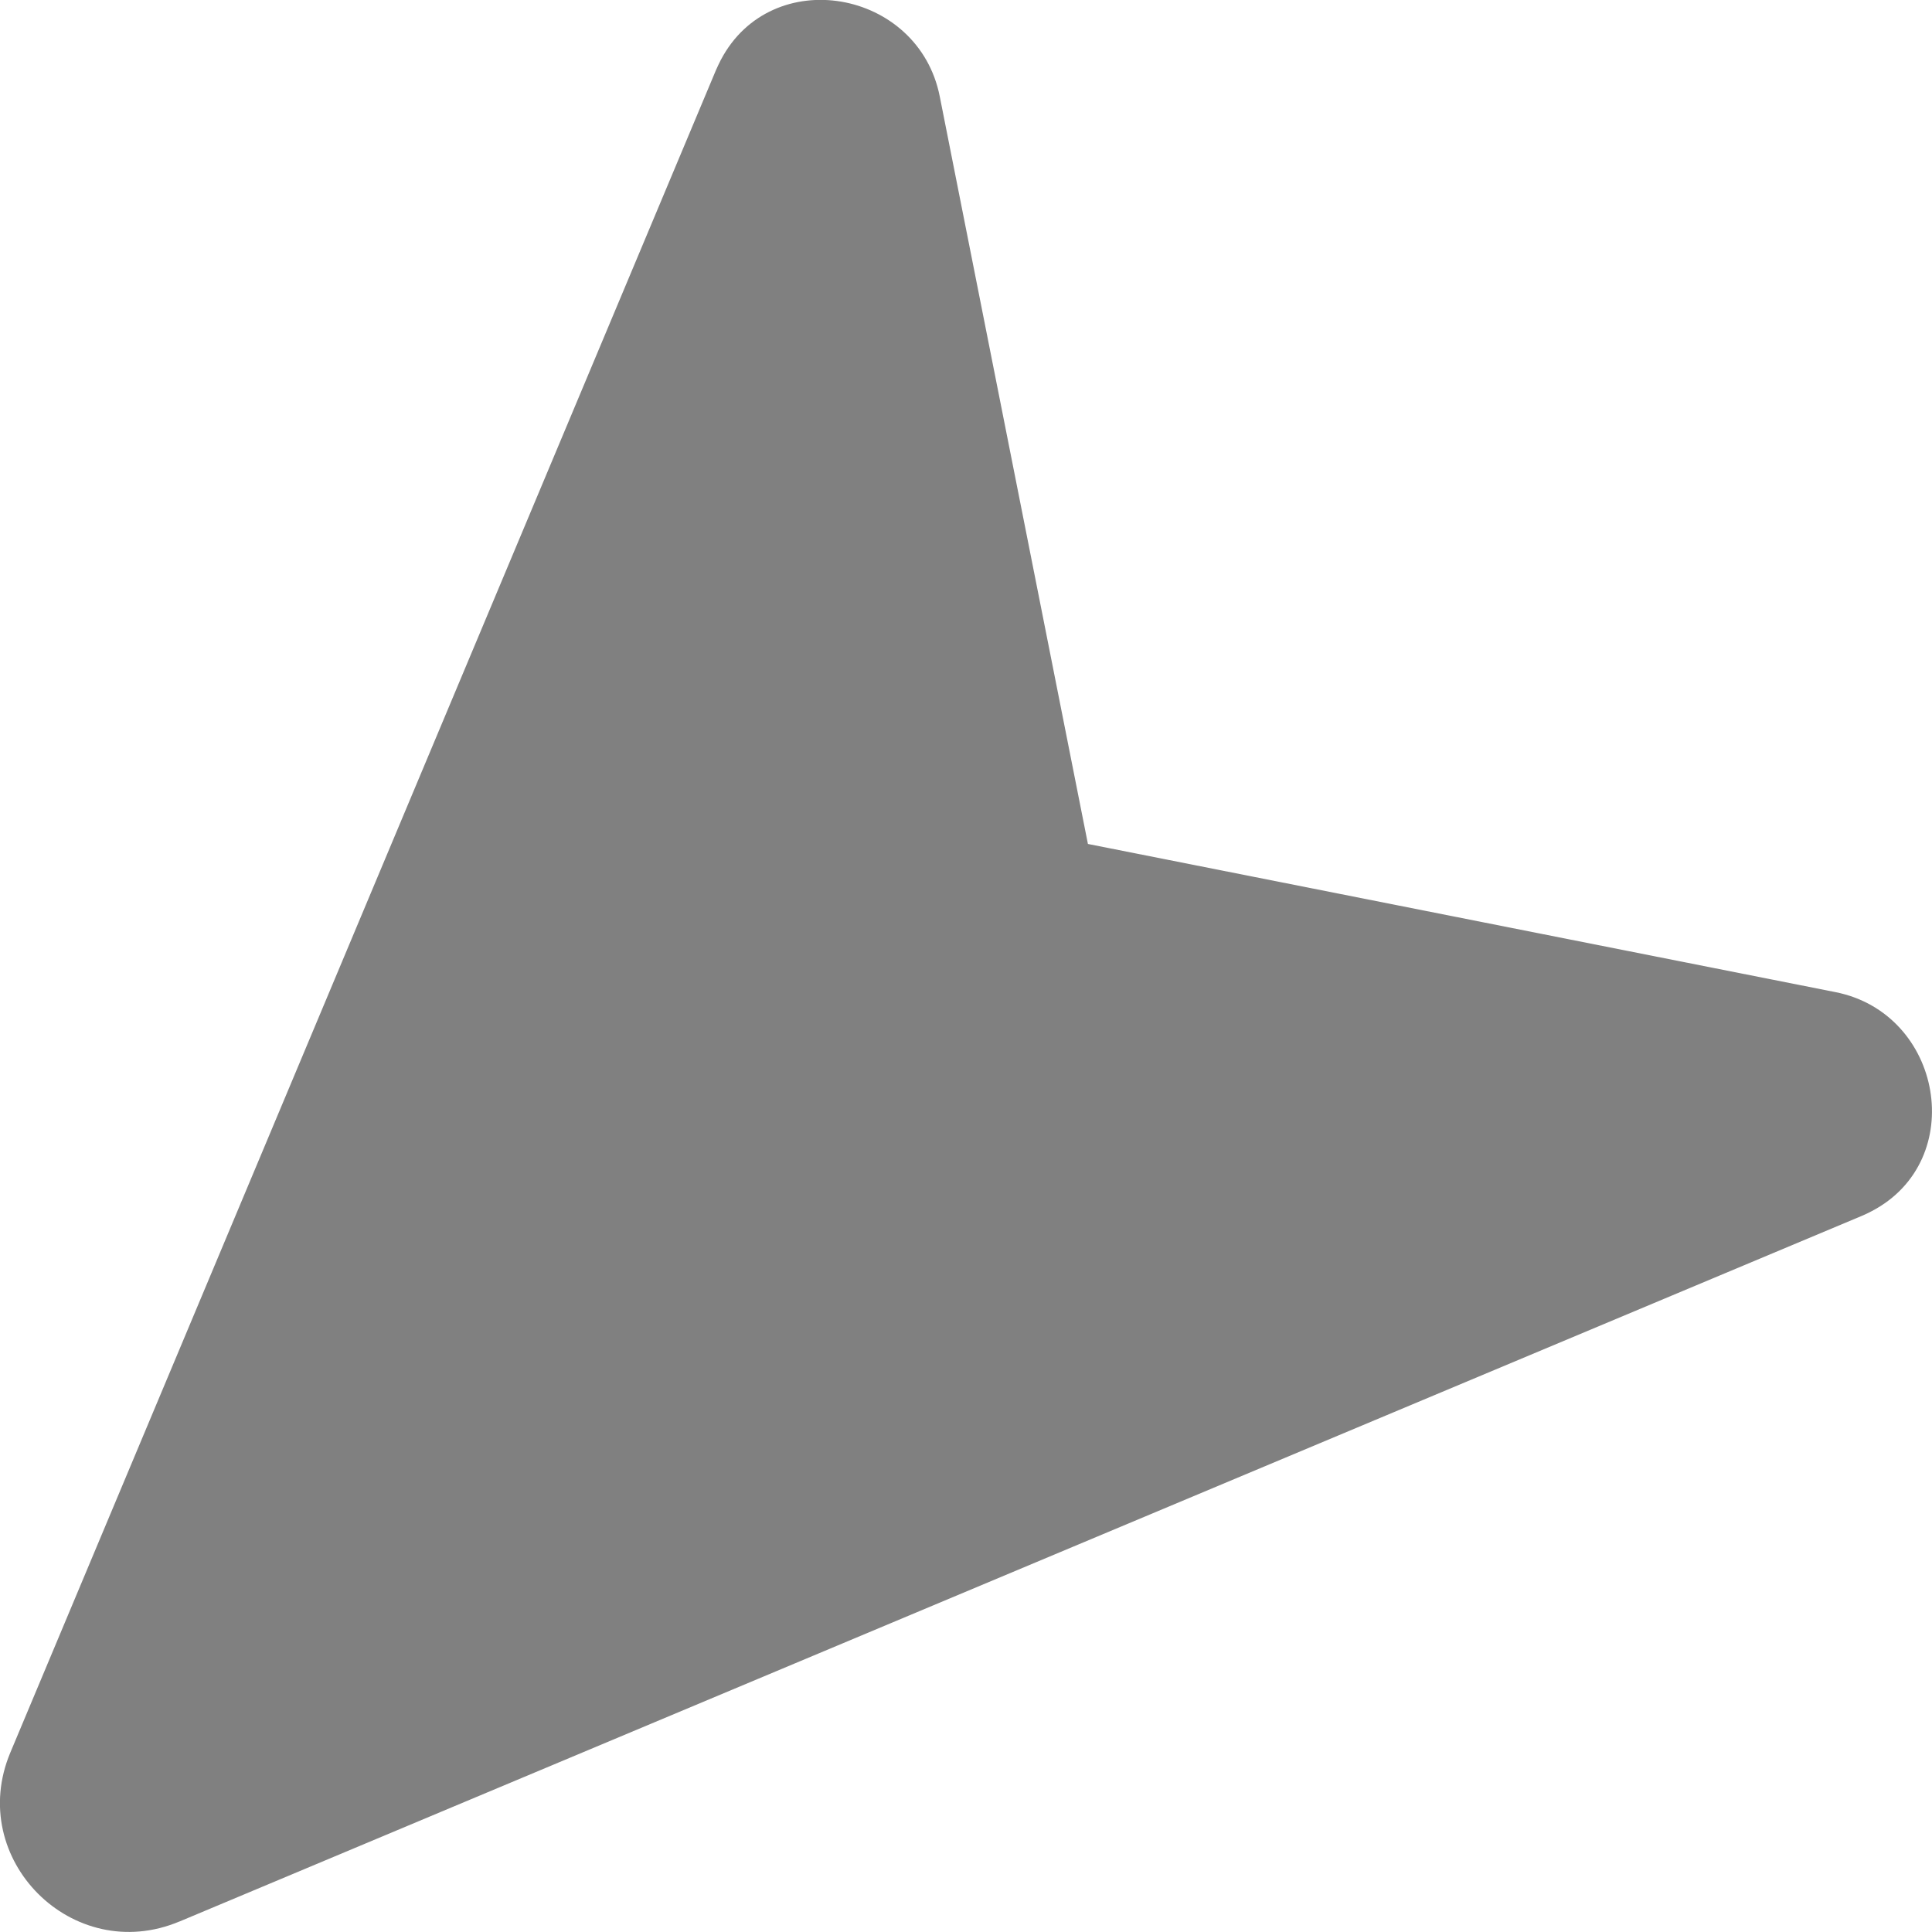
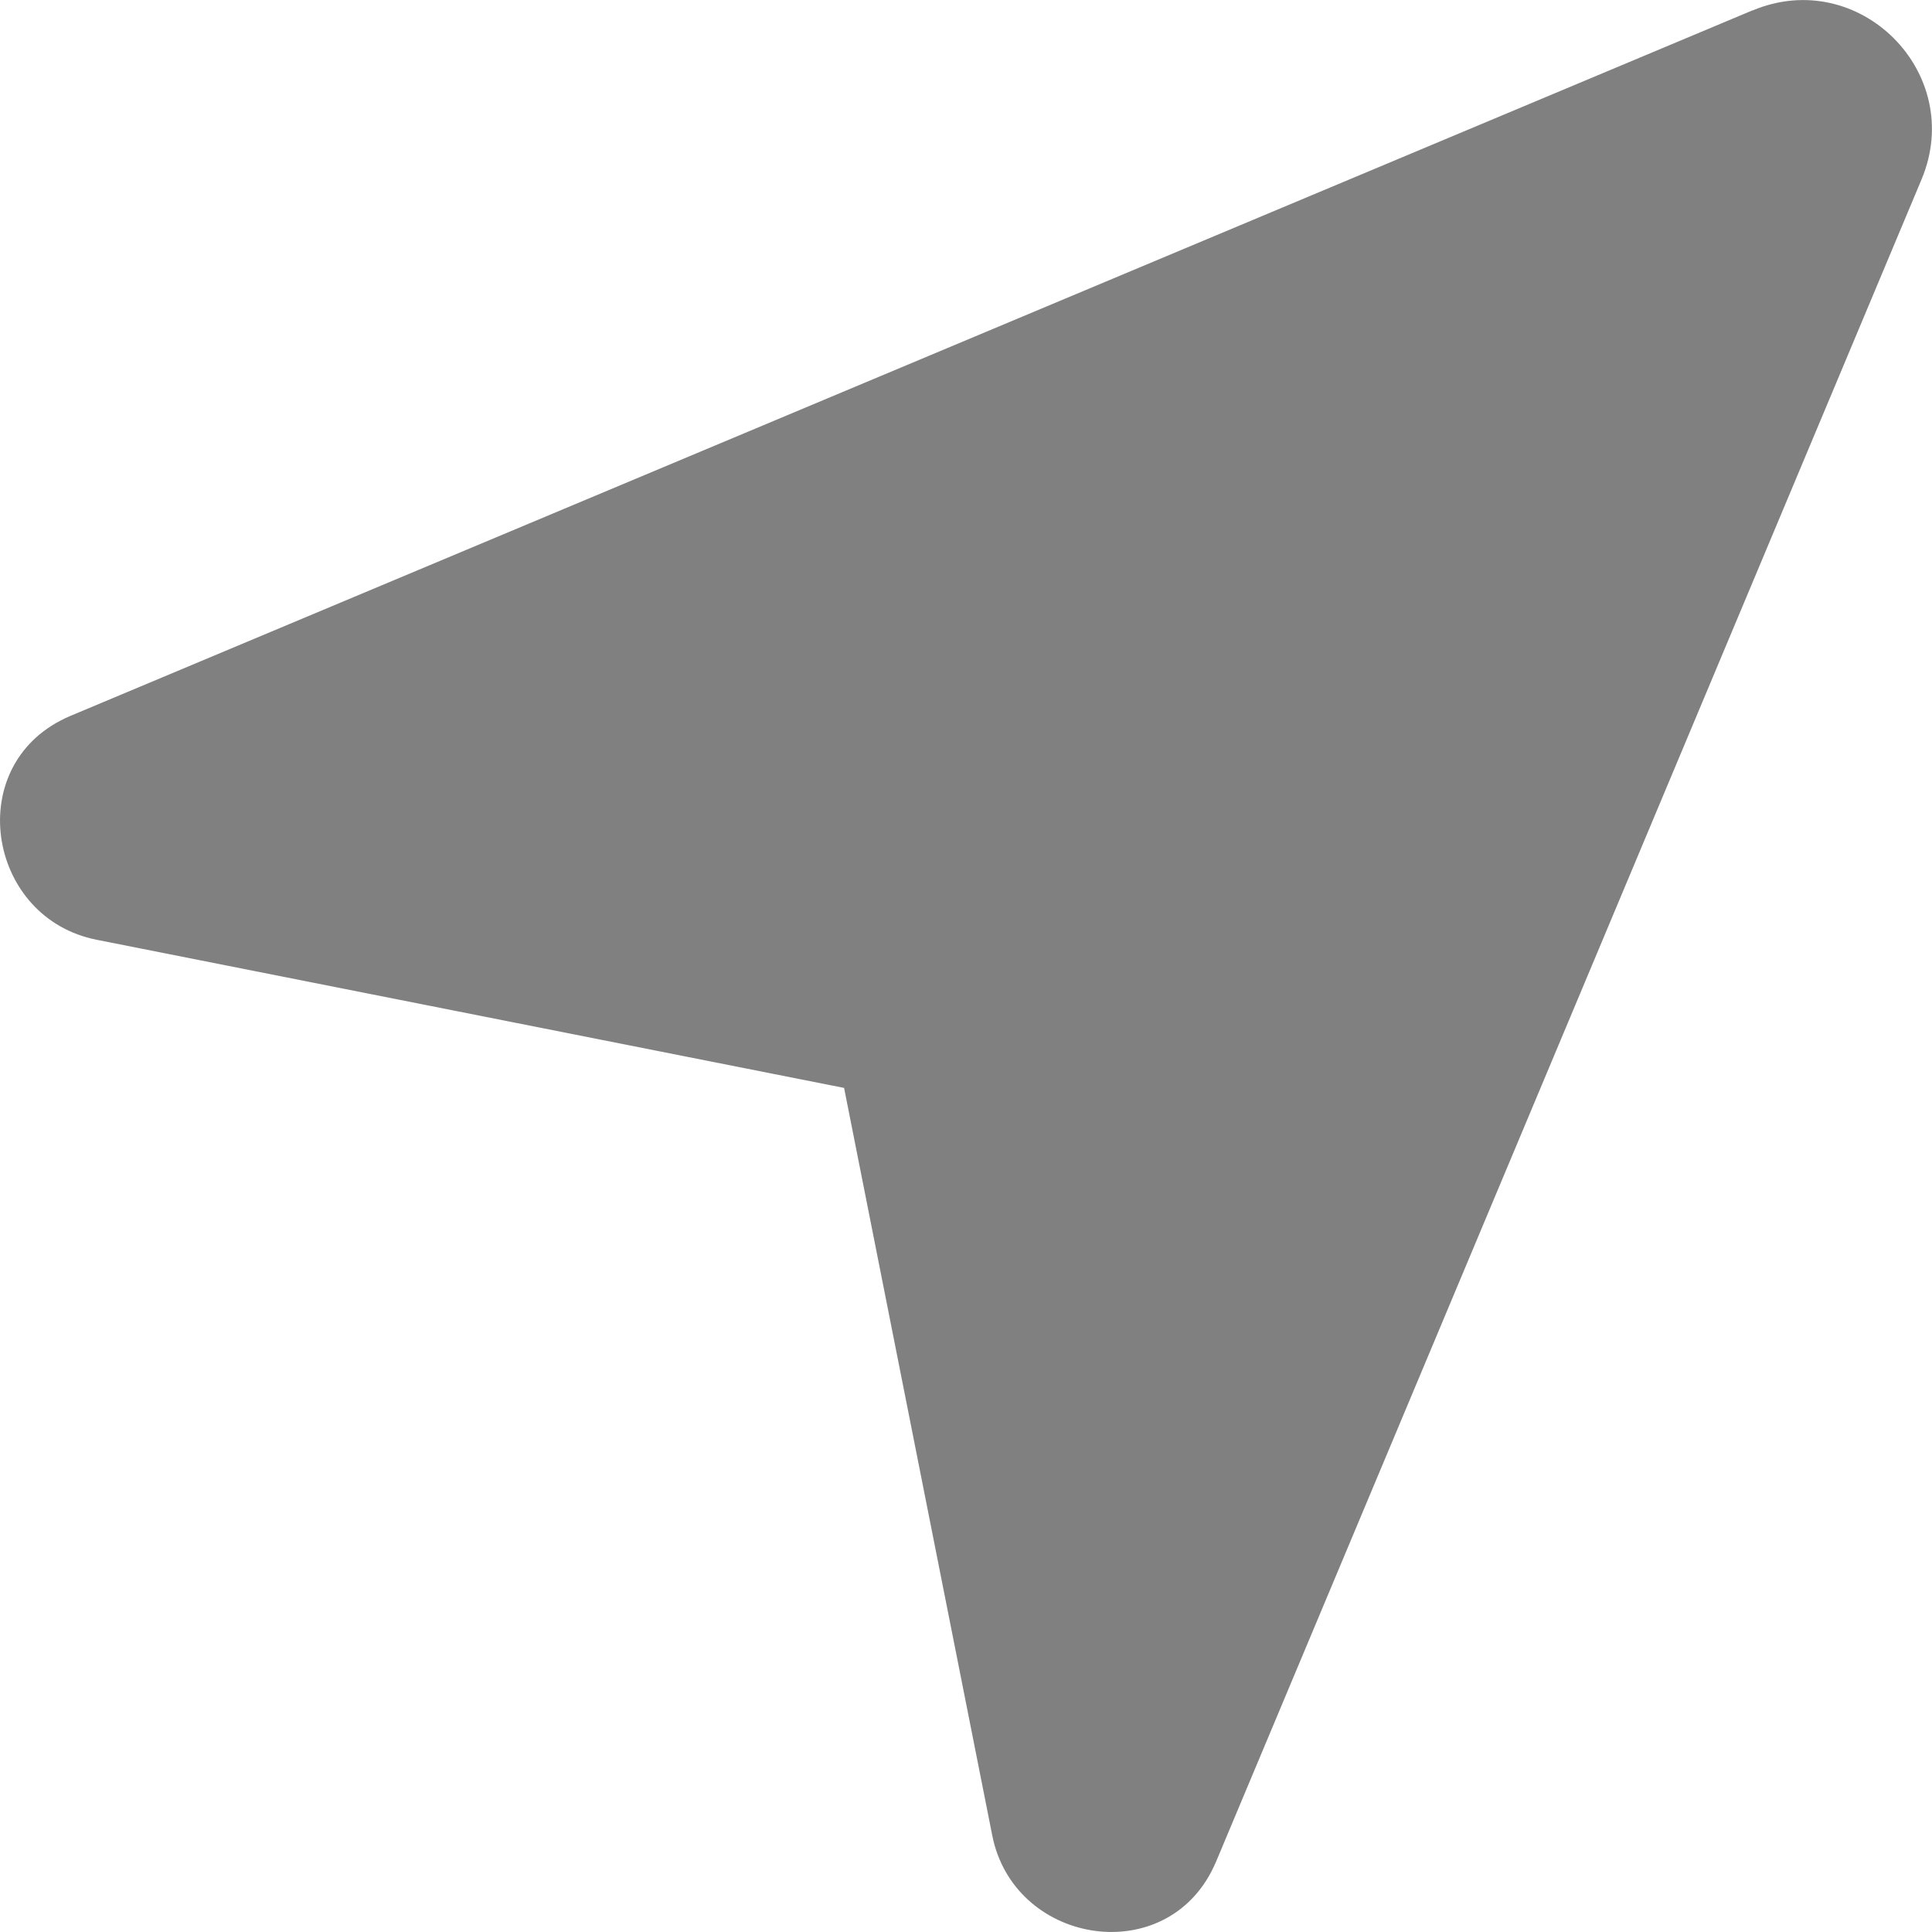
<svg xmlns="http://www.w3.org/2000/svg" id="Layer_2" data-name="Layer 2" viewBox="0 0 147.22 147.22">
  <defs>
    <style>
      .cls-1 {
        fill: gray;
      }
    </style>
  </defs>
  <g id="Layer_2-2" data-name="Layer 2">
-     <path class="cls-1" d="m13.68,146.42l128.17-53.76c.27-.11.53-.24.78-.37,7.39-3.87,5.41-15.07-2.77-16.69l-56.96-11.29-11.29-56.96c-1.62-8.18-12.82-10.16-16.69-2.77-.13.25-.25.51-.37.78L.79,133.54c-3.41,8.13,4.76,16.29,12.88,12.88Z" />
+     <path class="cls-1" d="m133.54.79L5.37,54.55c-.27.11-.53.24-.78.37-7.39,3.87-5.41,15.07,2.77,16.69l56.96,11.29,11.29,56.96c1.62,8.18,12.82,10.16,16.69,2.77.13-.25.25-.51.37-.78L146.42,13.68c3.41-8.13-4.76-16.29-12.88-12.88Z" />
  </g>
</svg>
